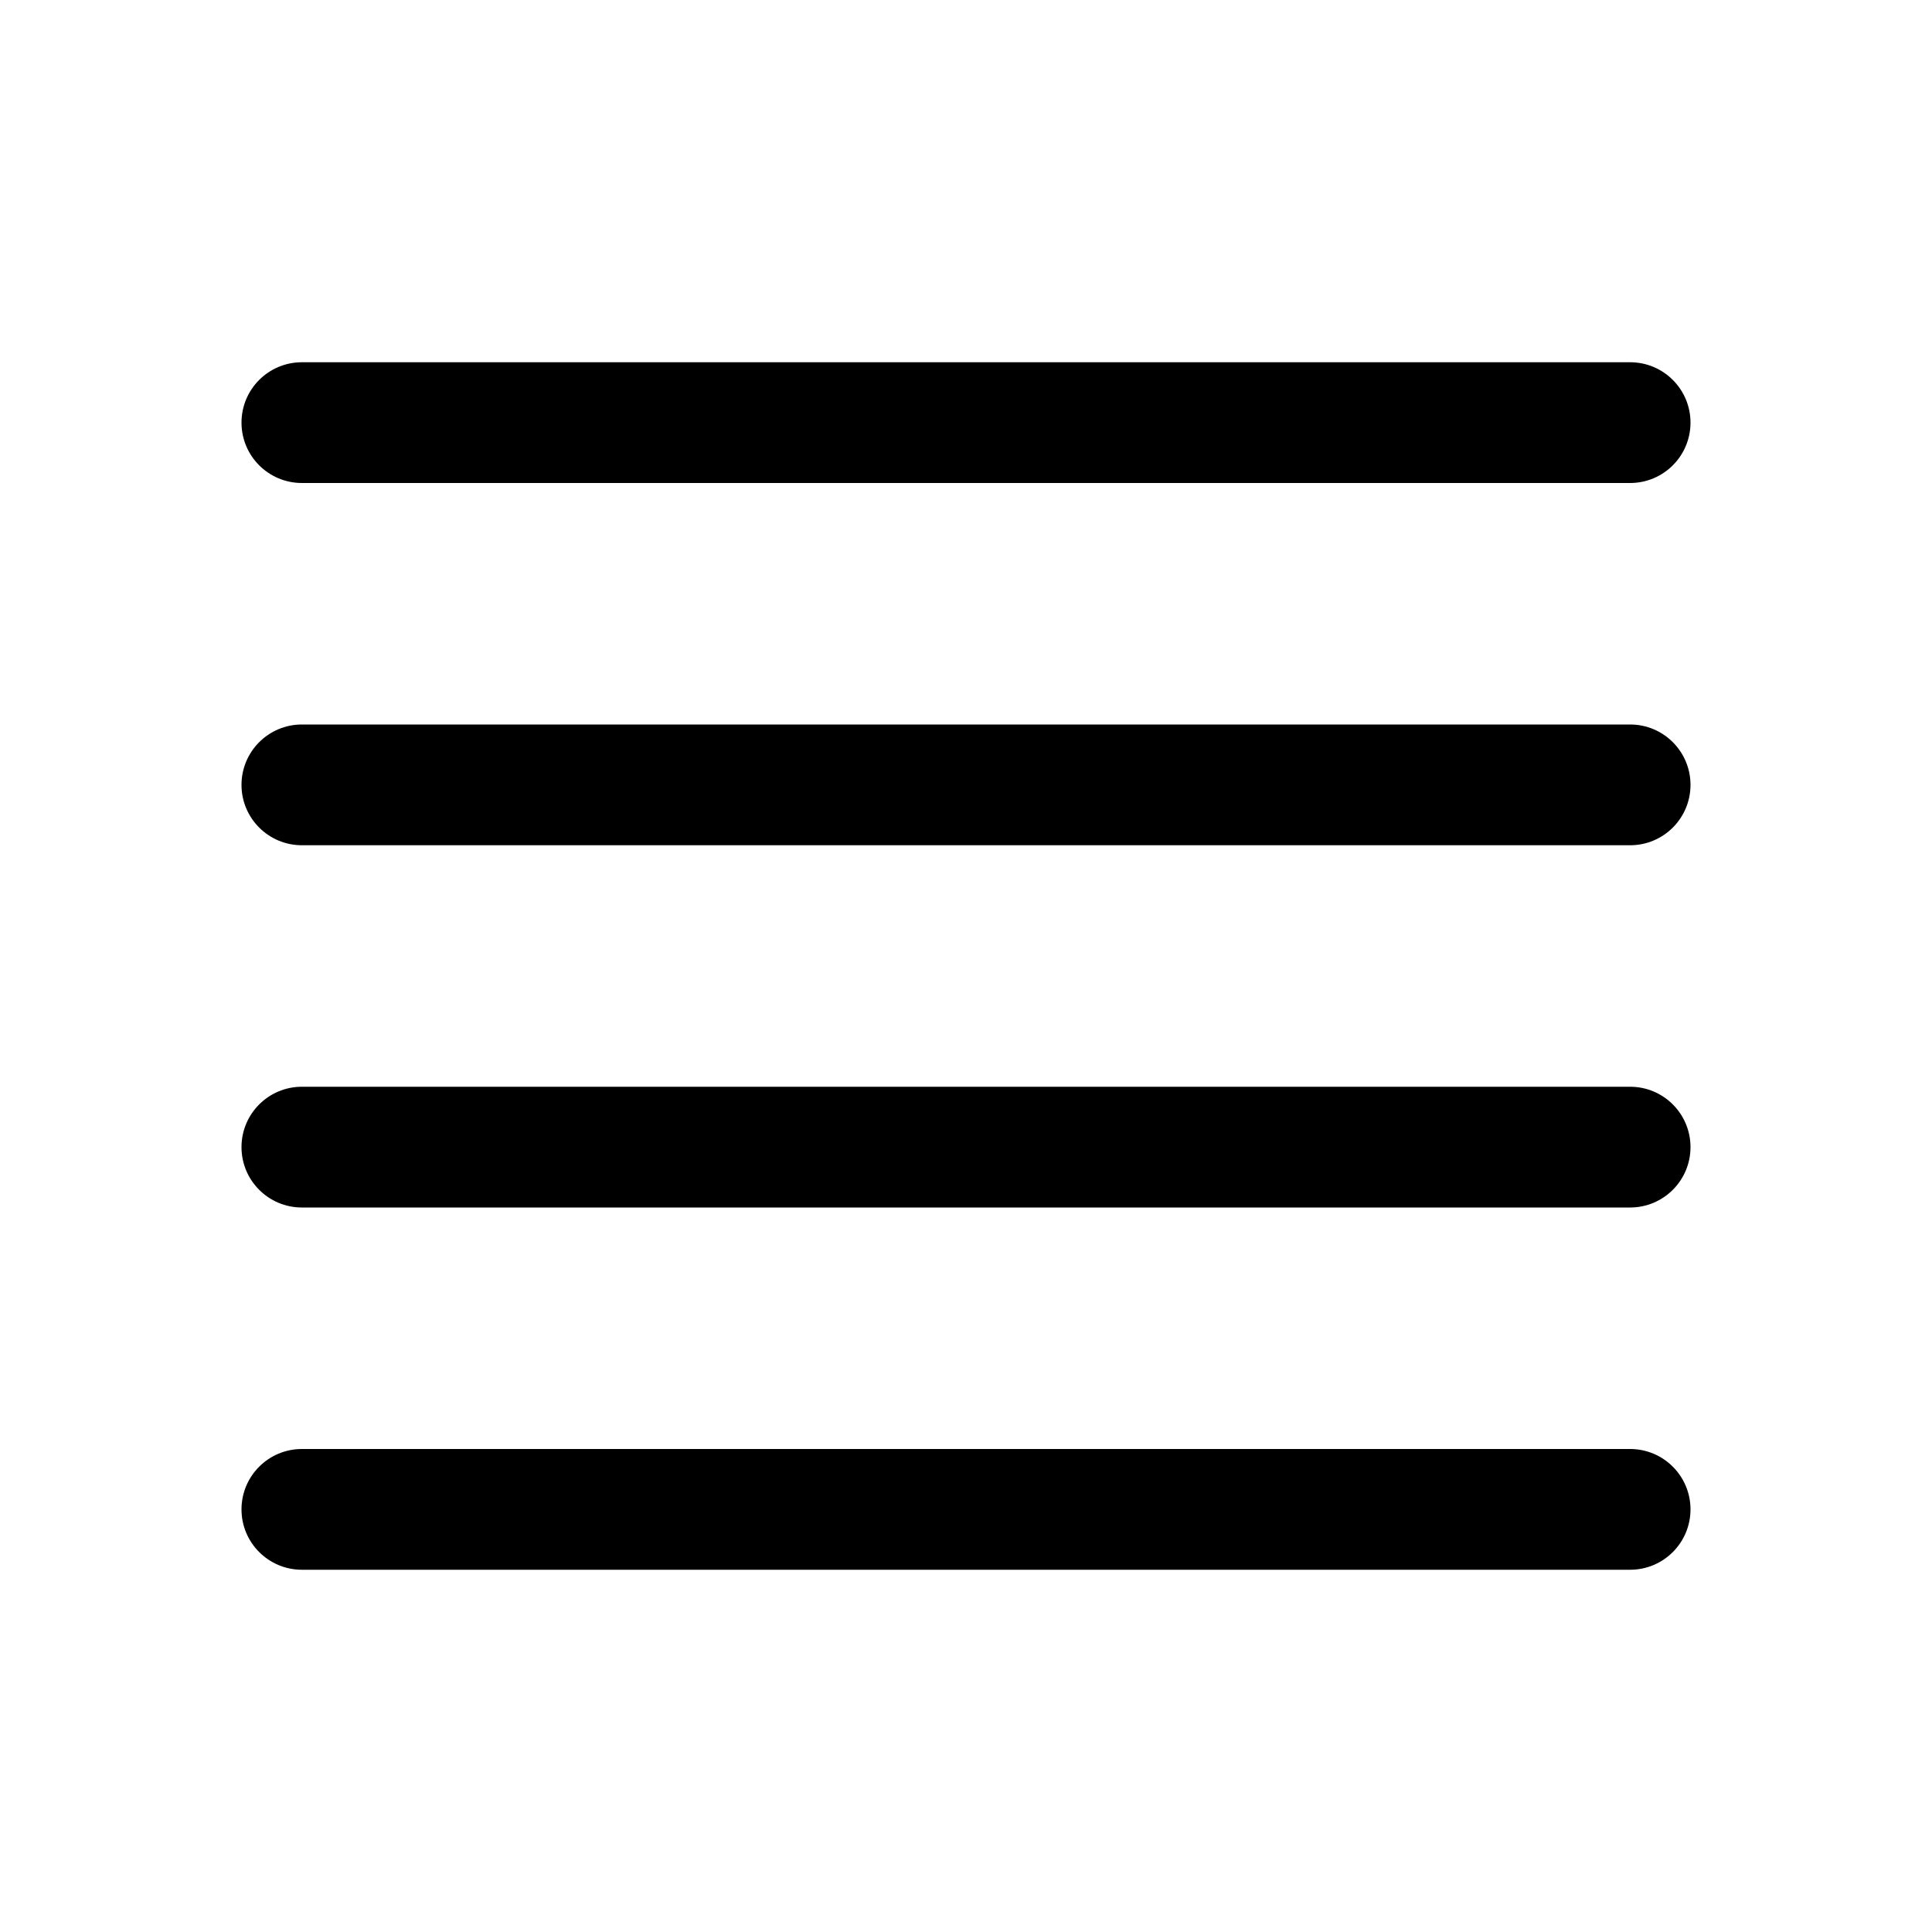
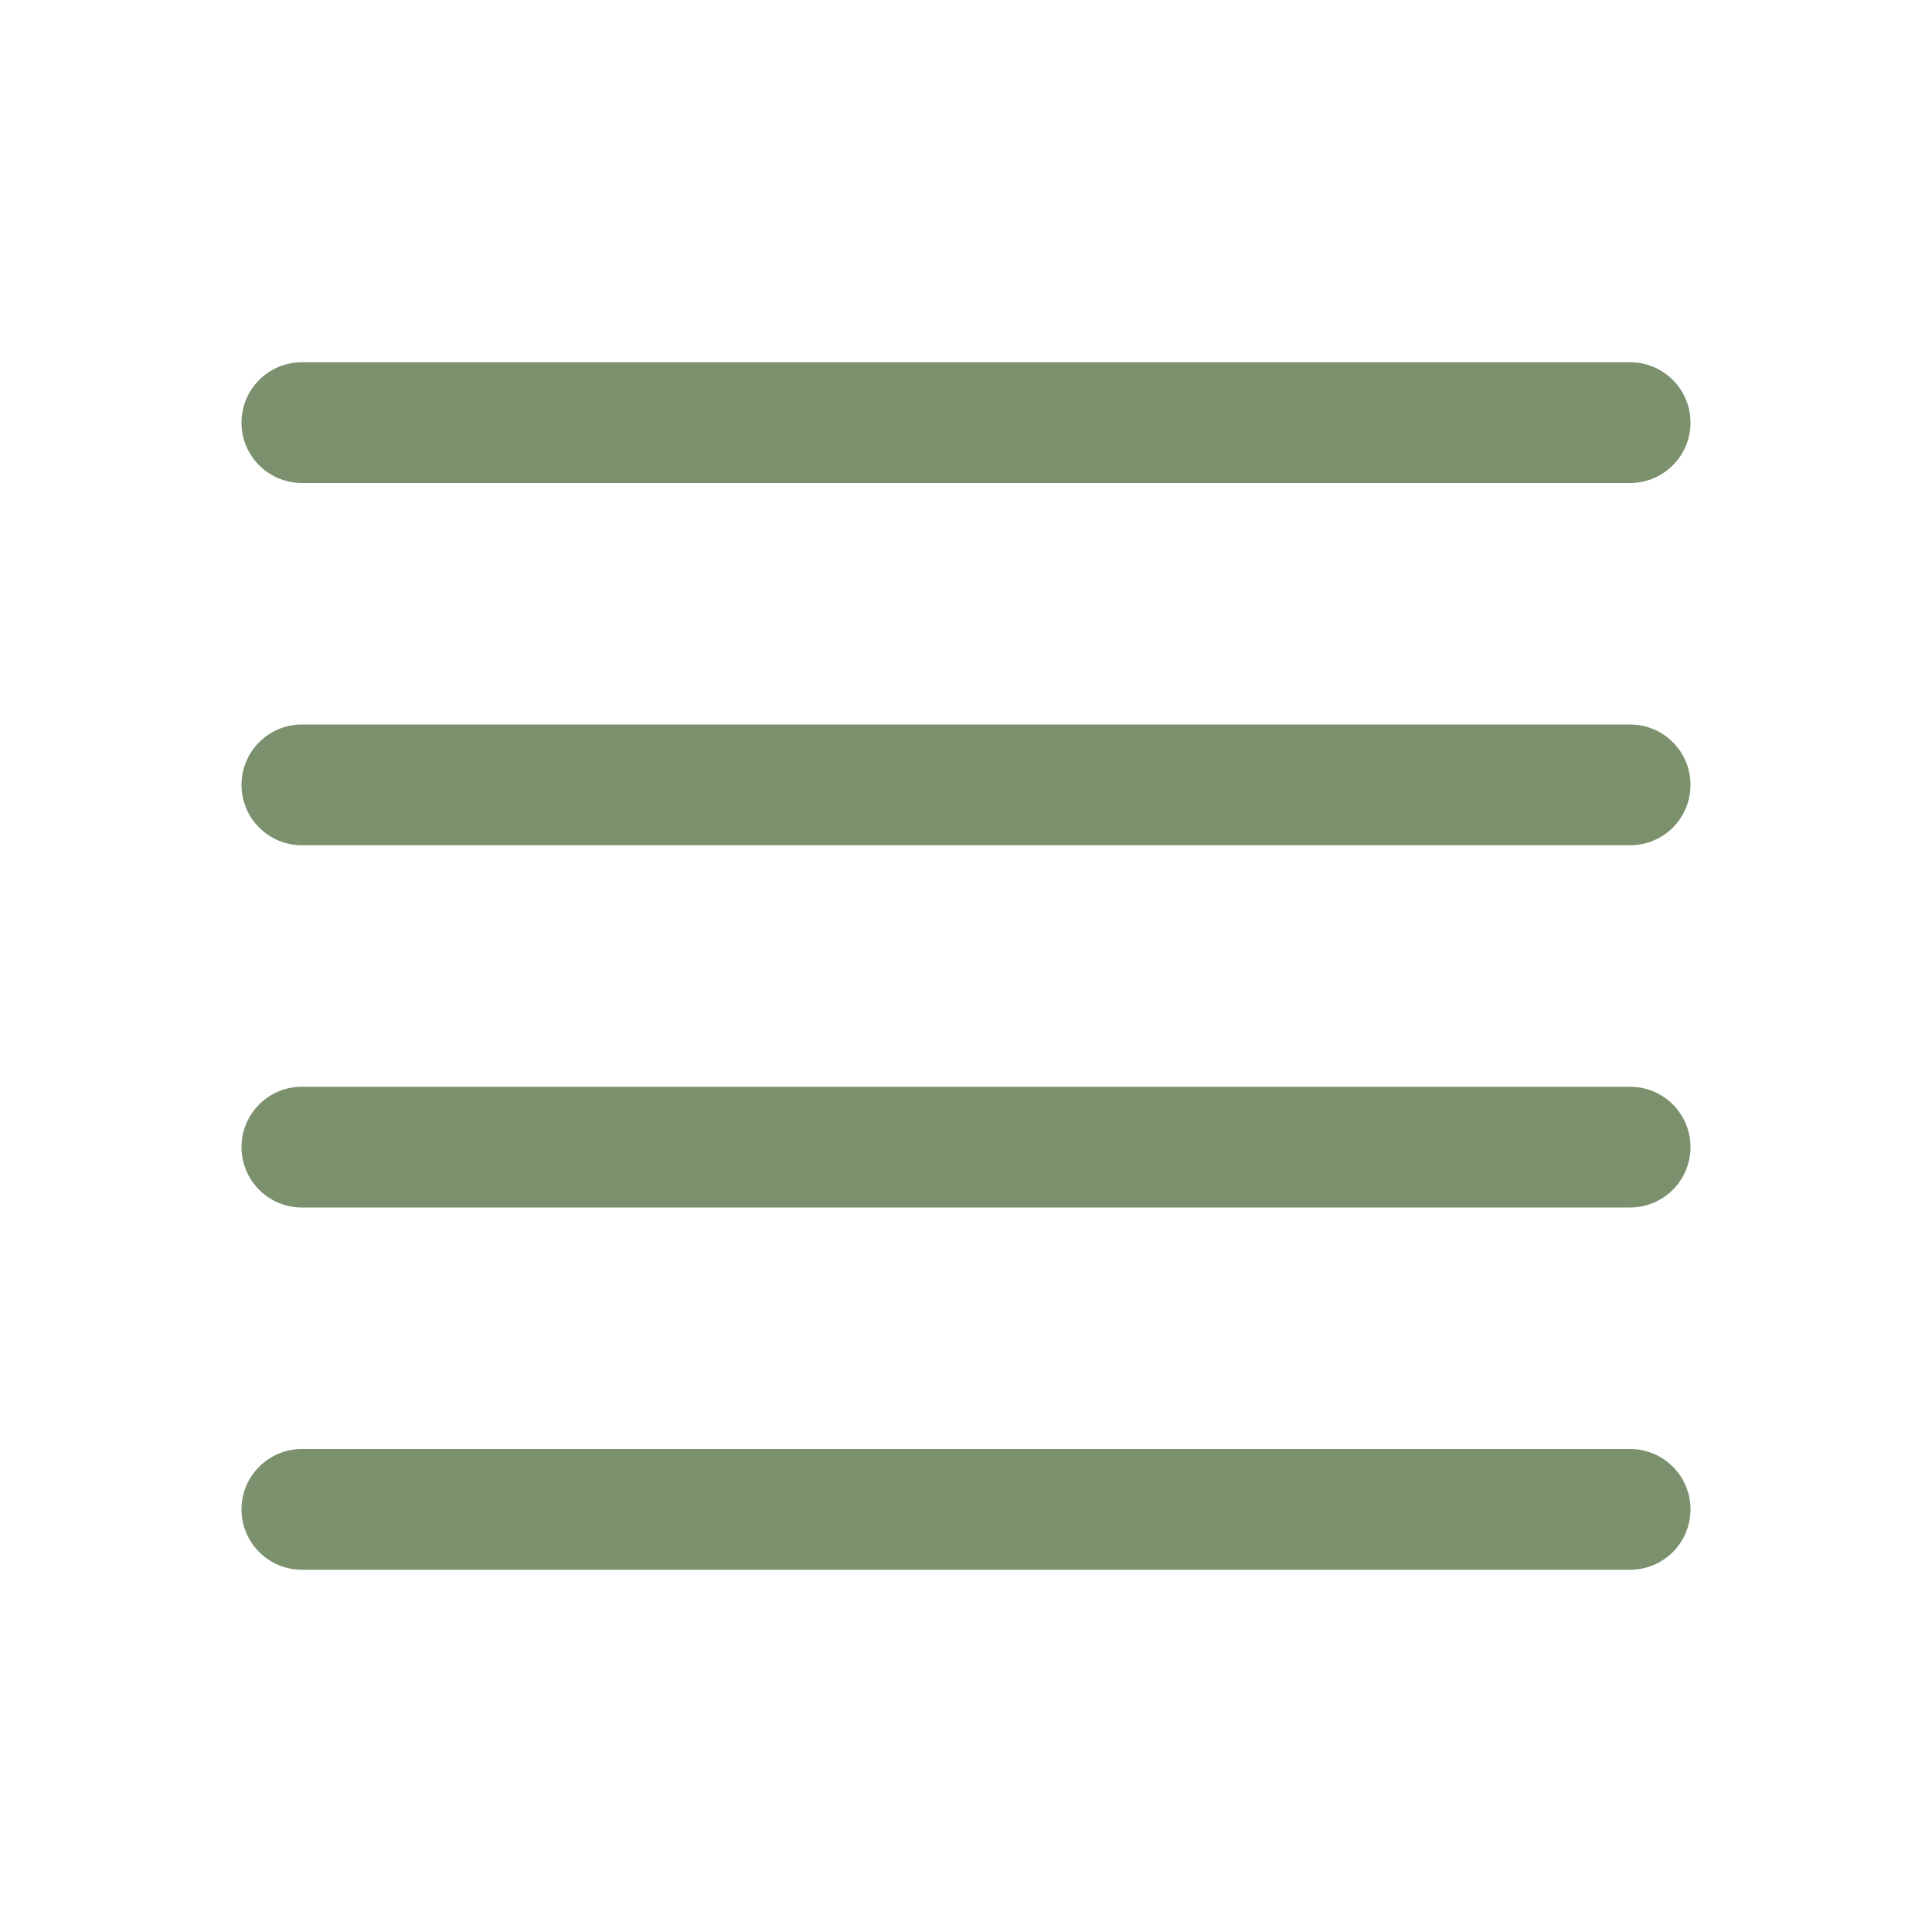
- <svg xmlns="http://www.w3.org/2000/svg" width="16" height="16" fill="currentColor" class="bi bi-justify" viewBox="0 0 16 16">
+ <svg xmlns="http://www.w3.org/2000/svg" width="16" height="16" fill="#466330b5" class="bi bi-justify" viewBox="0 0 16 16">
  <path fill-rule="evenodd" d="M2 12.5a.5.5 0 0 1 .5-.5h11a.5.5 0 0 1 0 1h-11a.5.5 0 0 1-.5-.5m0-3a.5.5 0 0 1 .5-.5h11a.5.5 0 0 1 0 1h-11a.5.5 0 0 1-.5-.5m0-3a.5.5 0 0 1 .5-.5h11a.5.5 0 0 1 0 1h-11a.5.5 0 0 1-.5-.5m0-3a.5.5 0 0 1 .5-.5h11a.5.5 0 0 1 0 1h-11a.5.5 0 0 1-.5-.5" />
</svg>
